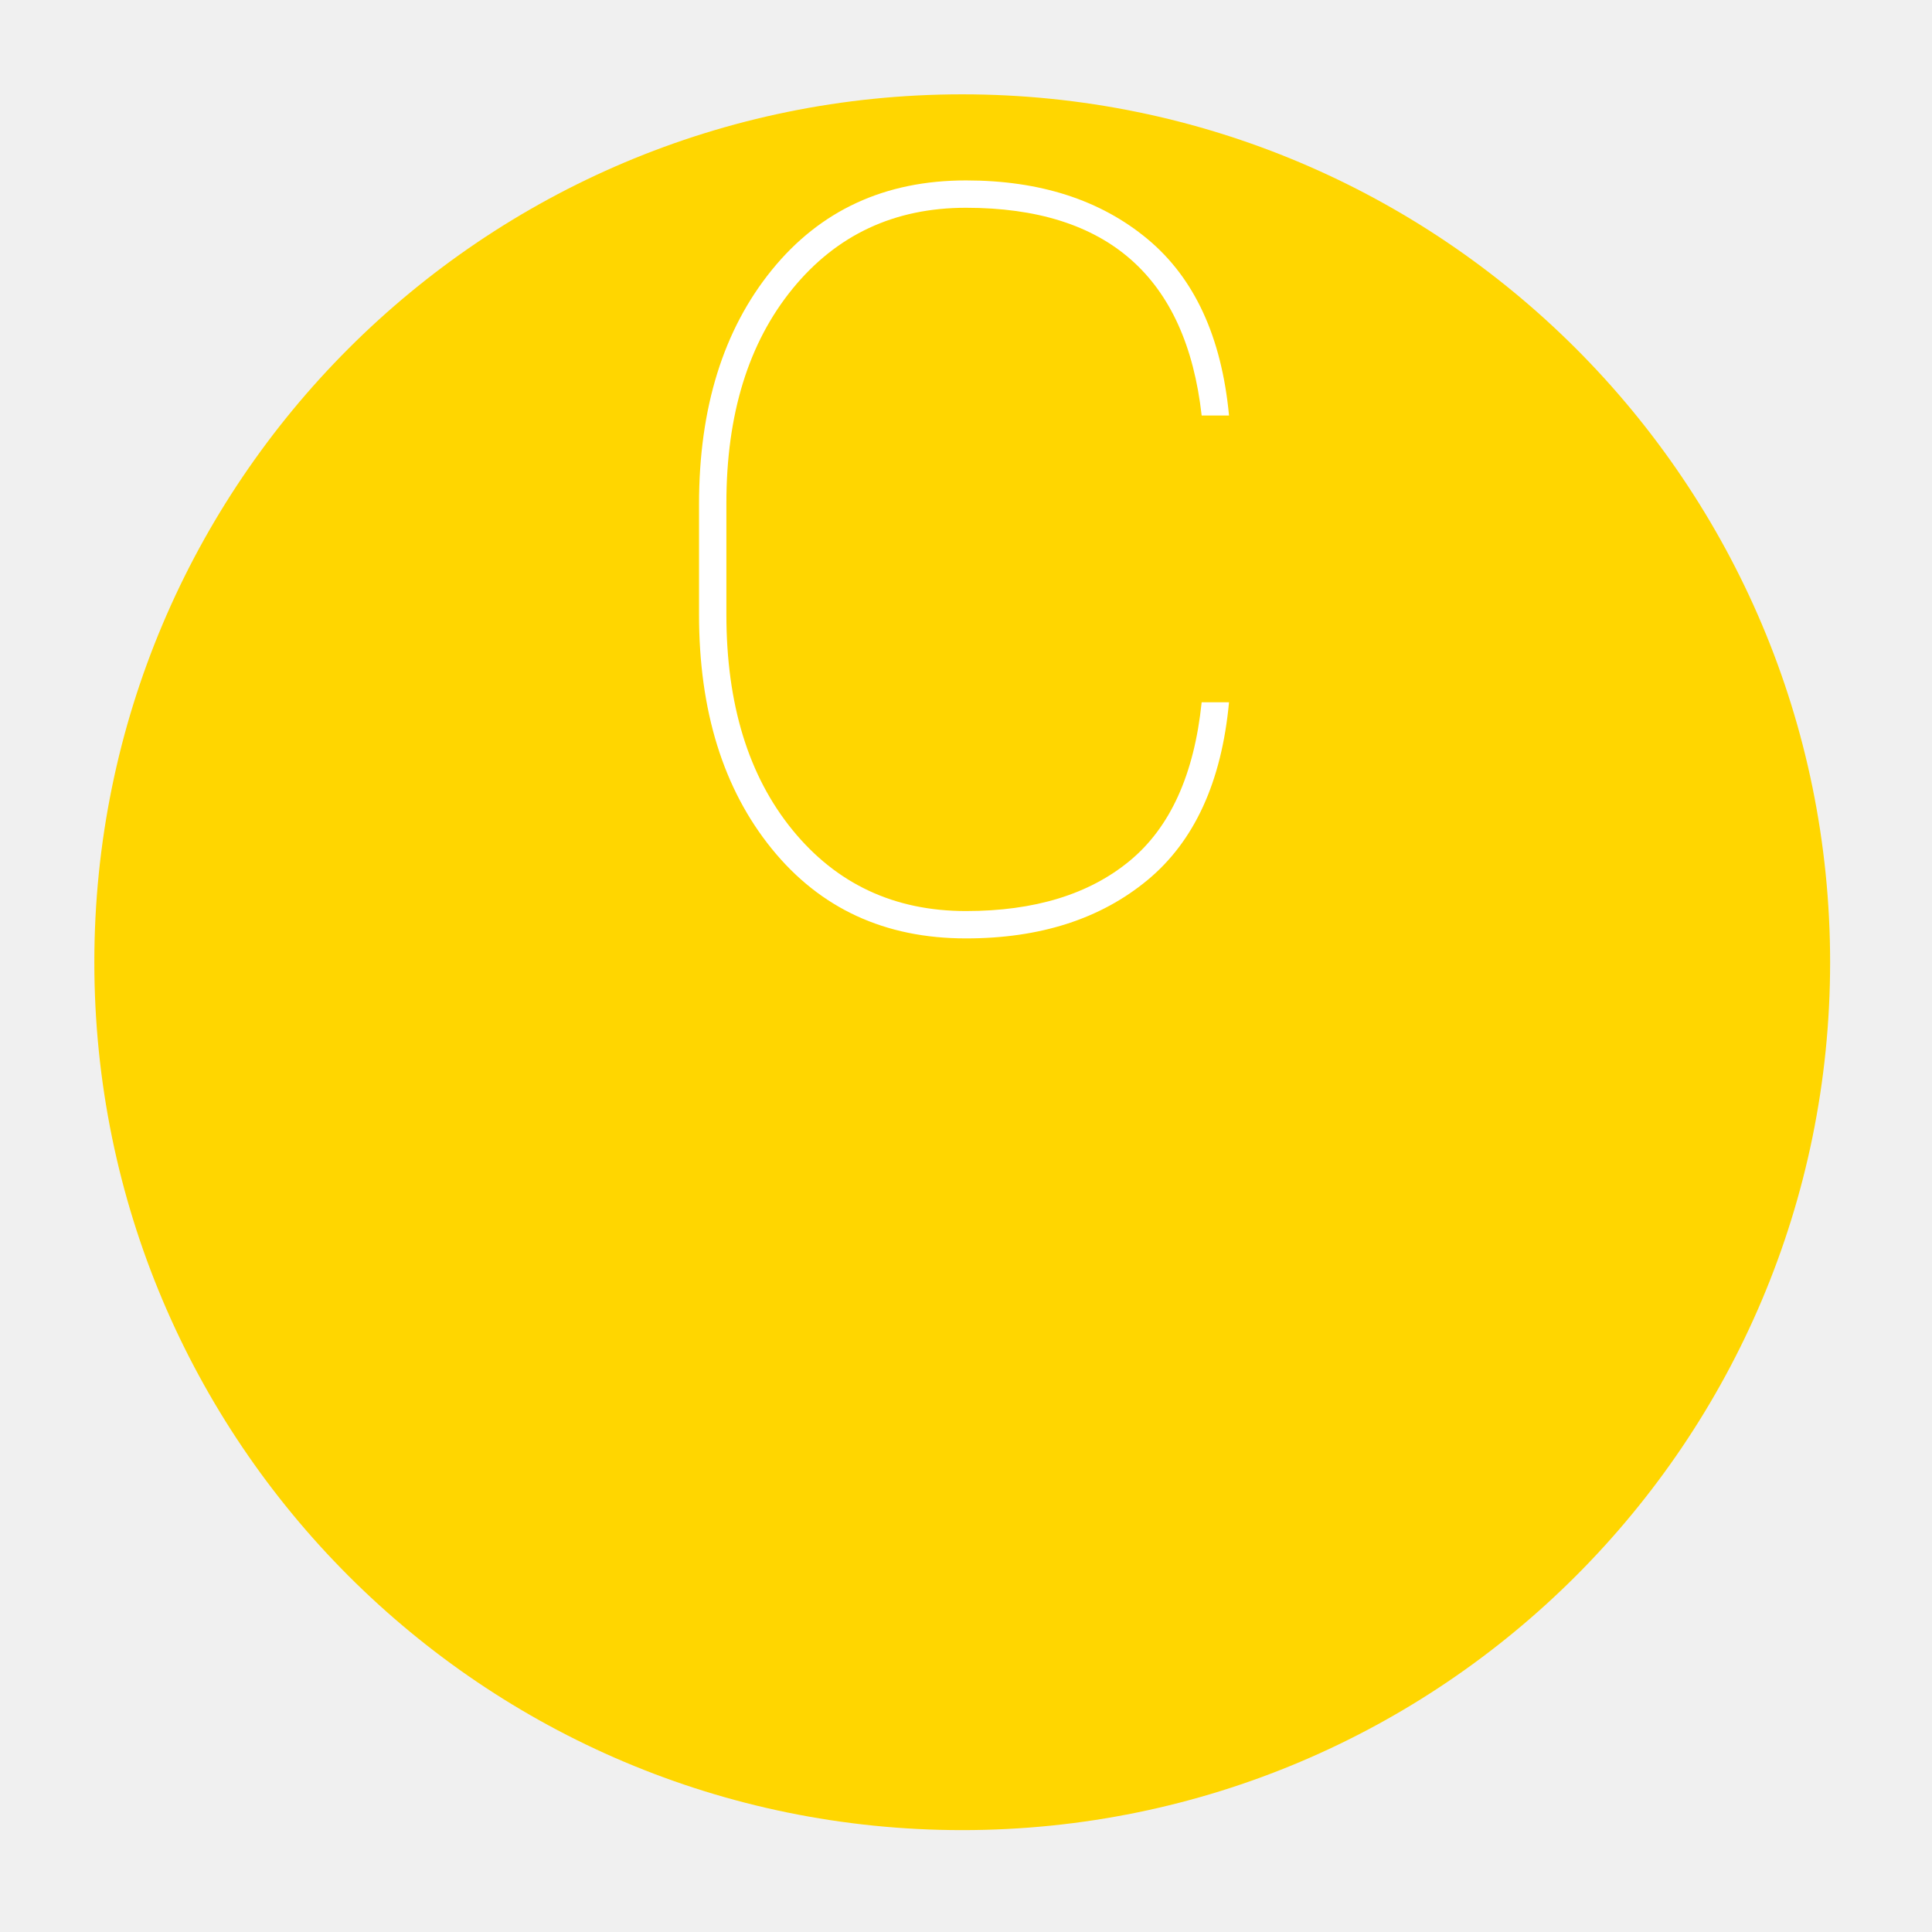
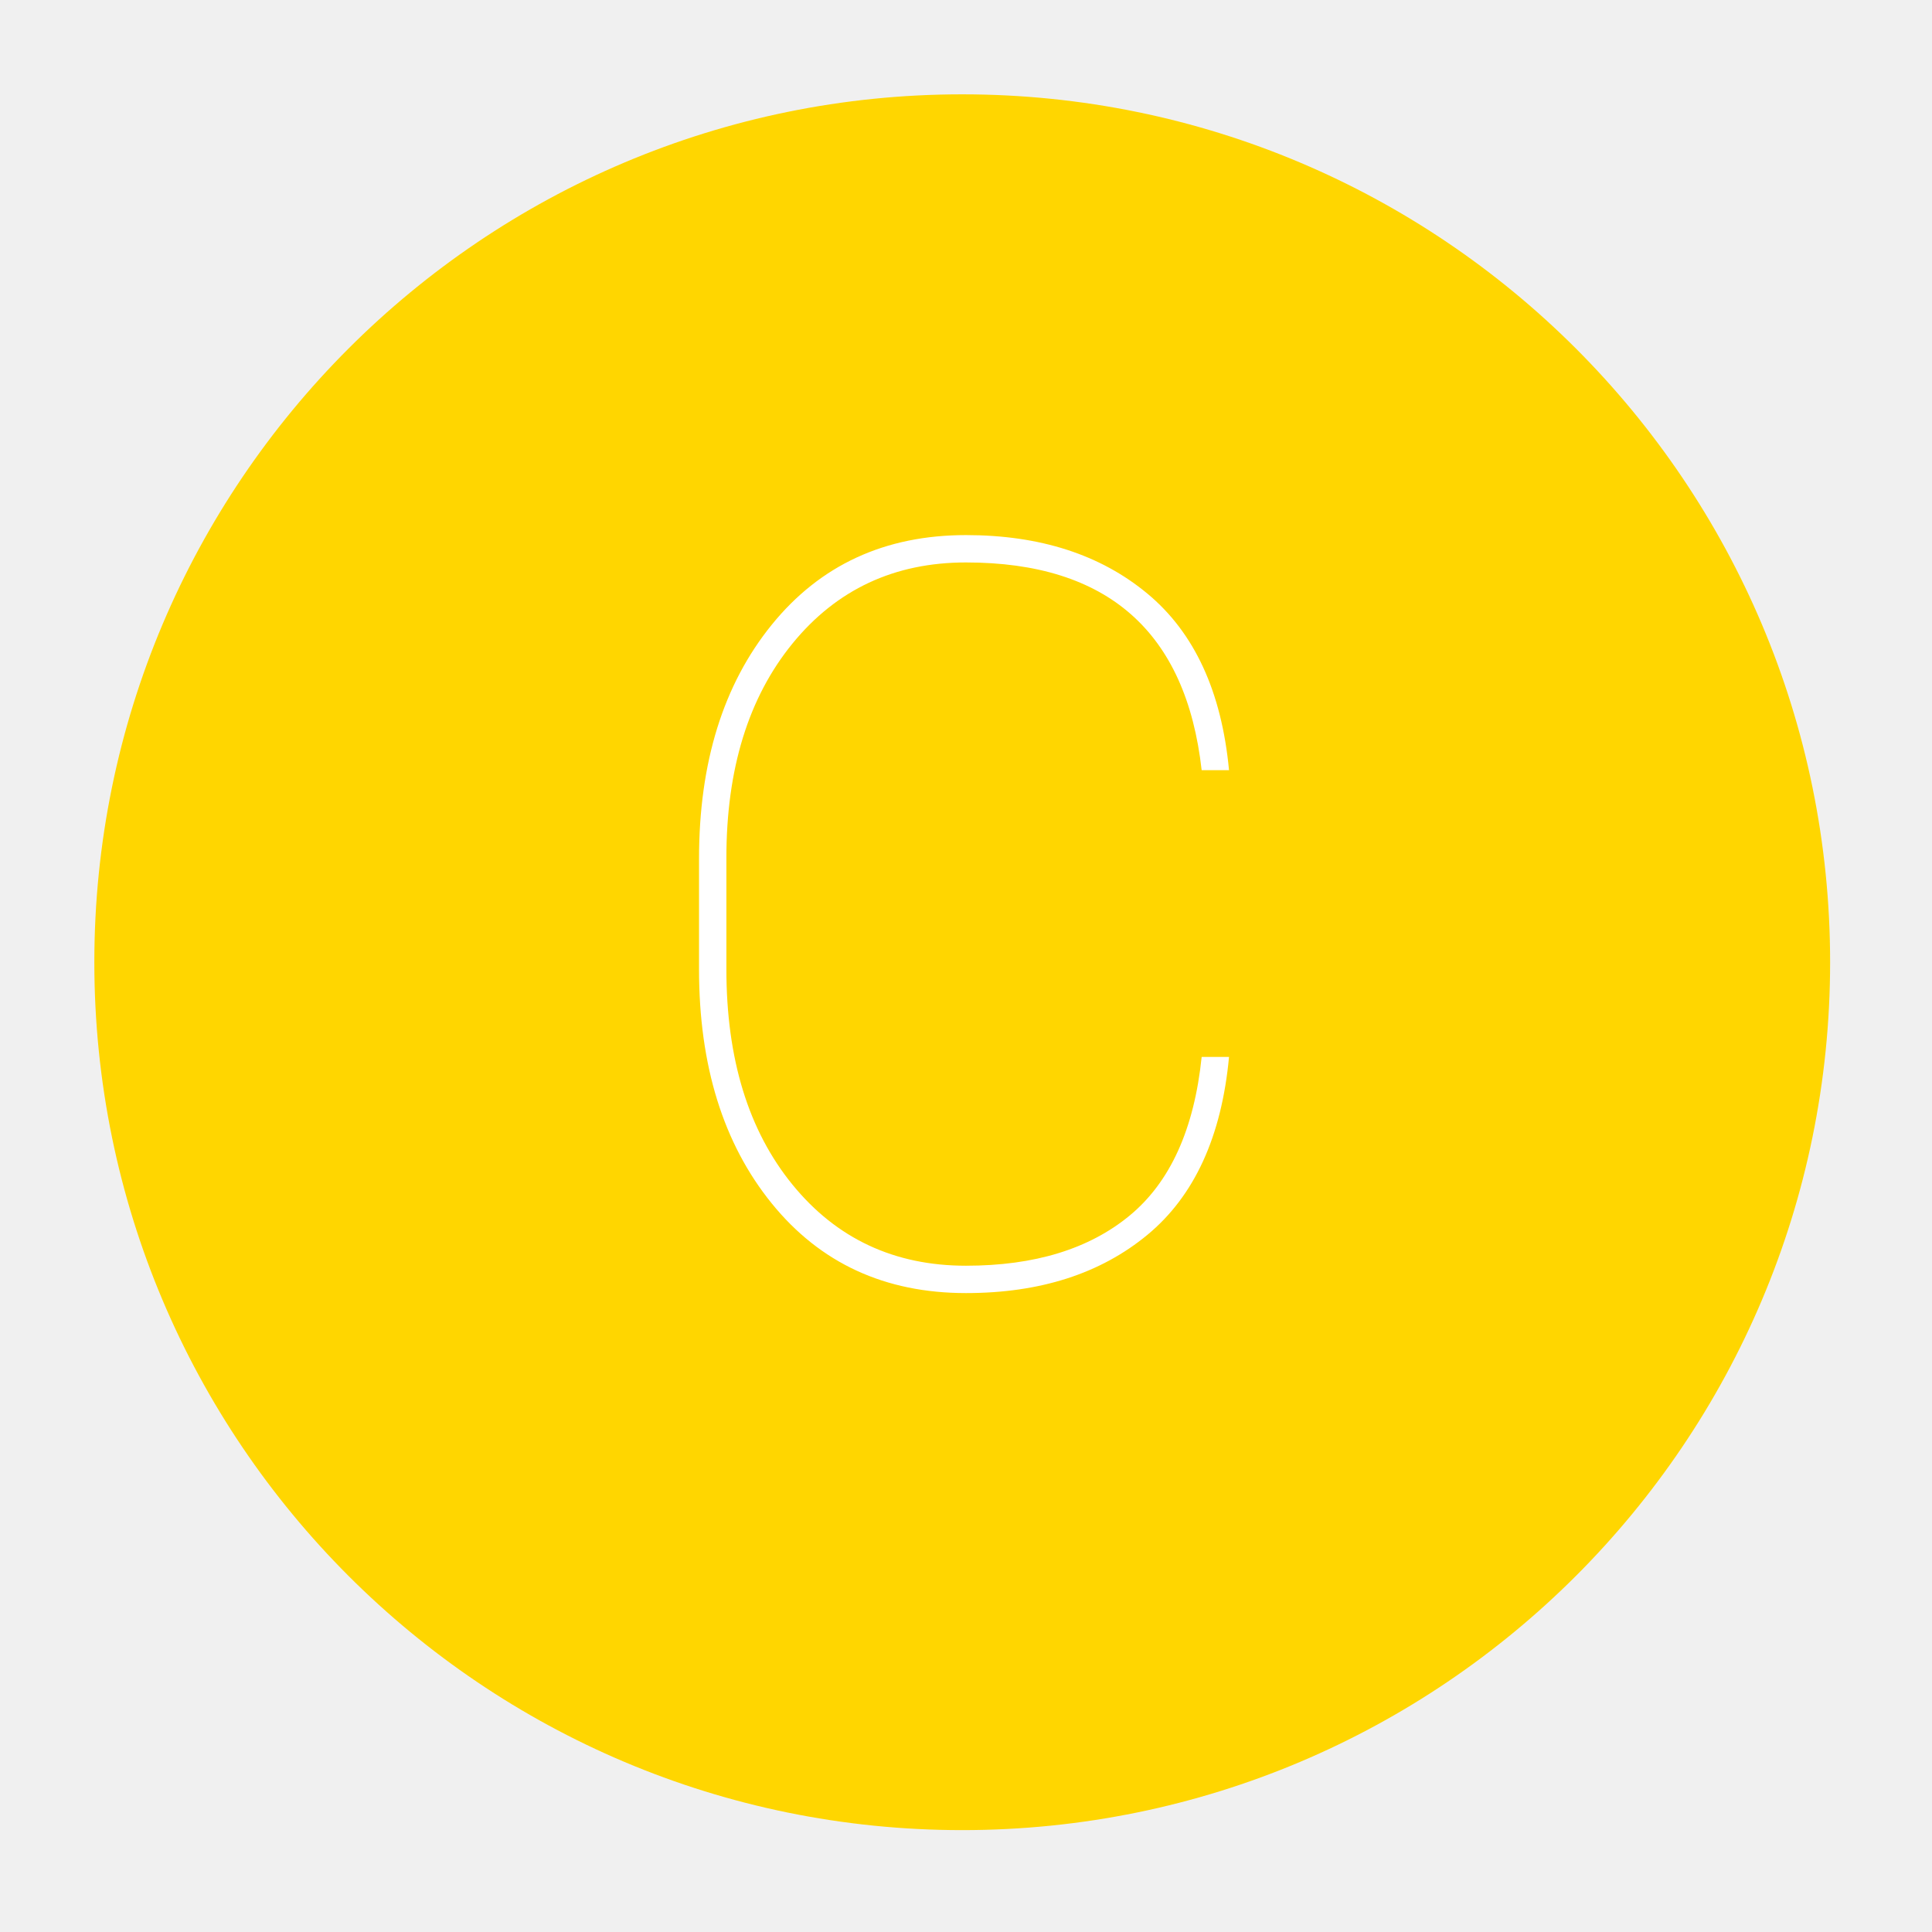
<svg xmlns="http://www.w3.org/2000/svg" width="532" height="532" viewBox="0 0 512 512">
  <circle cx="255" cy="255" r="230" fill="#ffd600" />
-   <text x="255" y="246" alignment-baseline="central" text-anchor="middle" fill="#fff" font-size="275" font-weight="100" font-family="Roboto">C</text>
+   <text x="255" y="246" dominant-baseline="central" text-anchor="middle" fill="#fff" font-size="275" font-weight="100" font-family="Roboto">C</text>
</svg>
